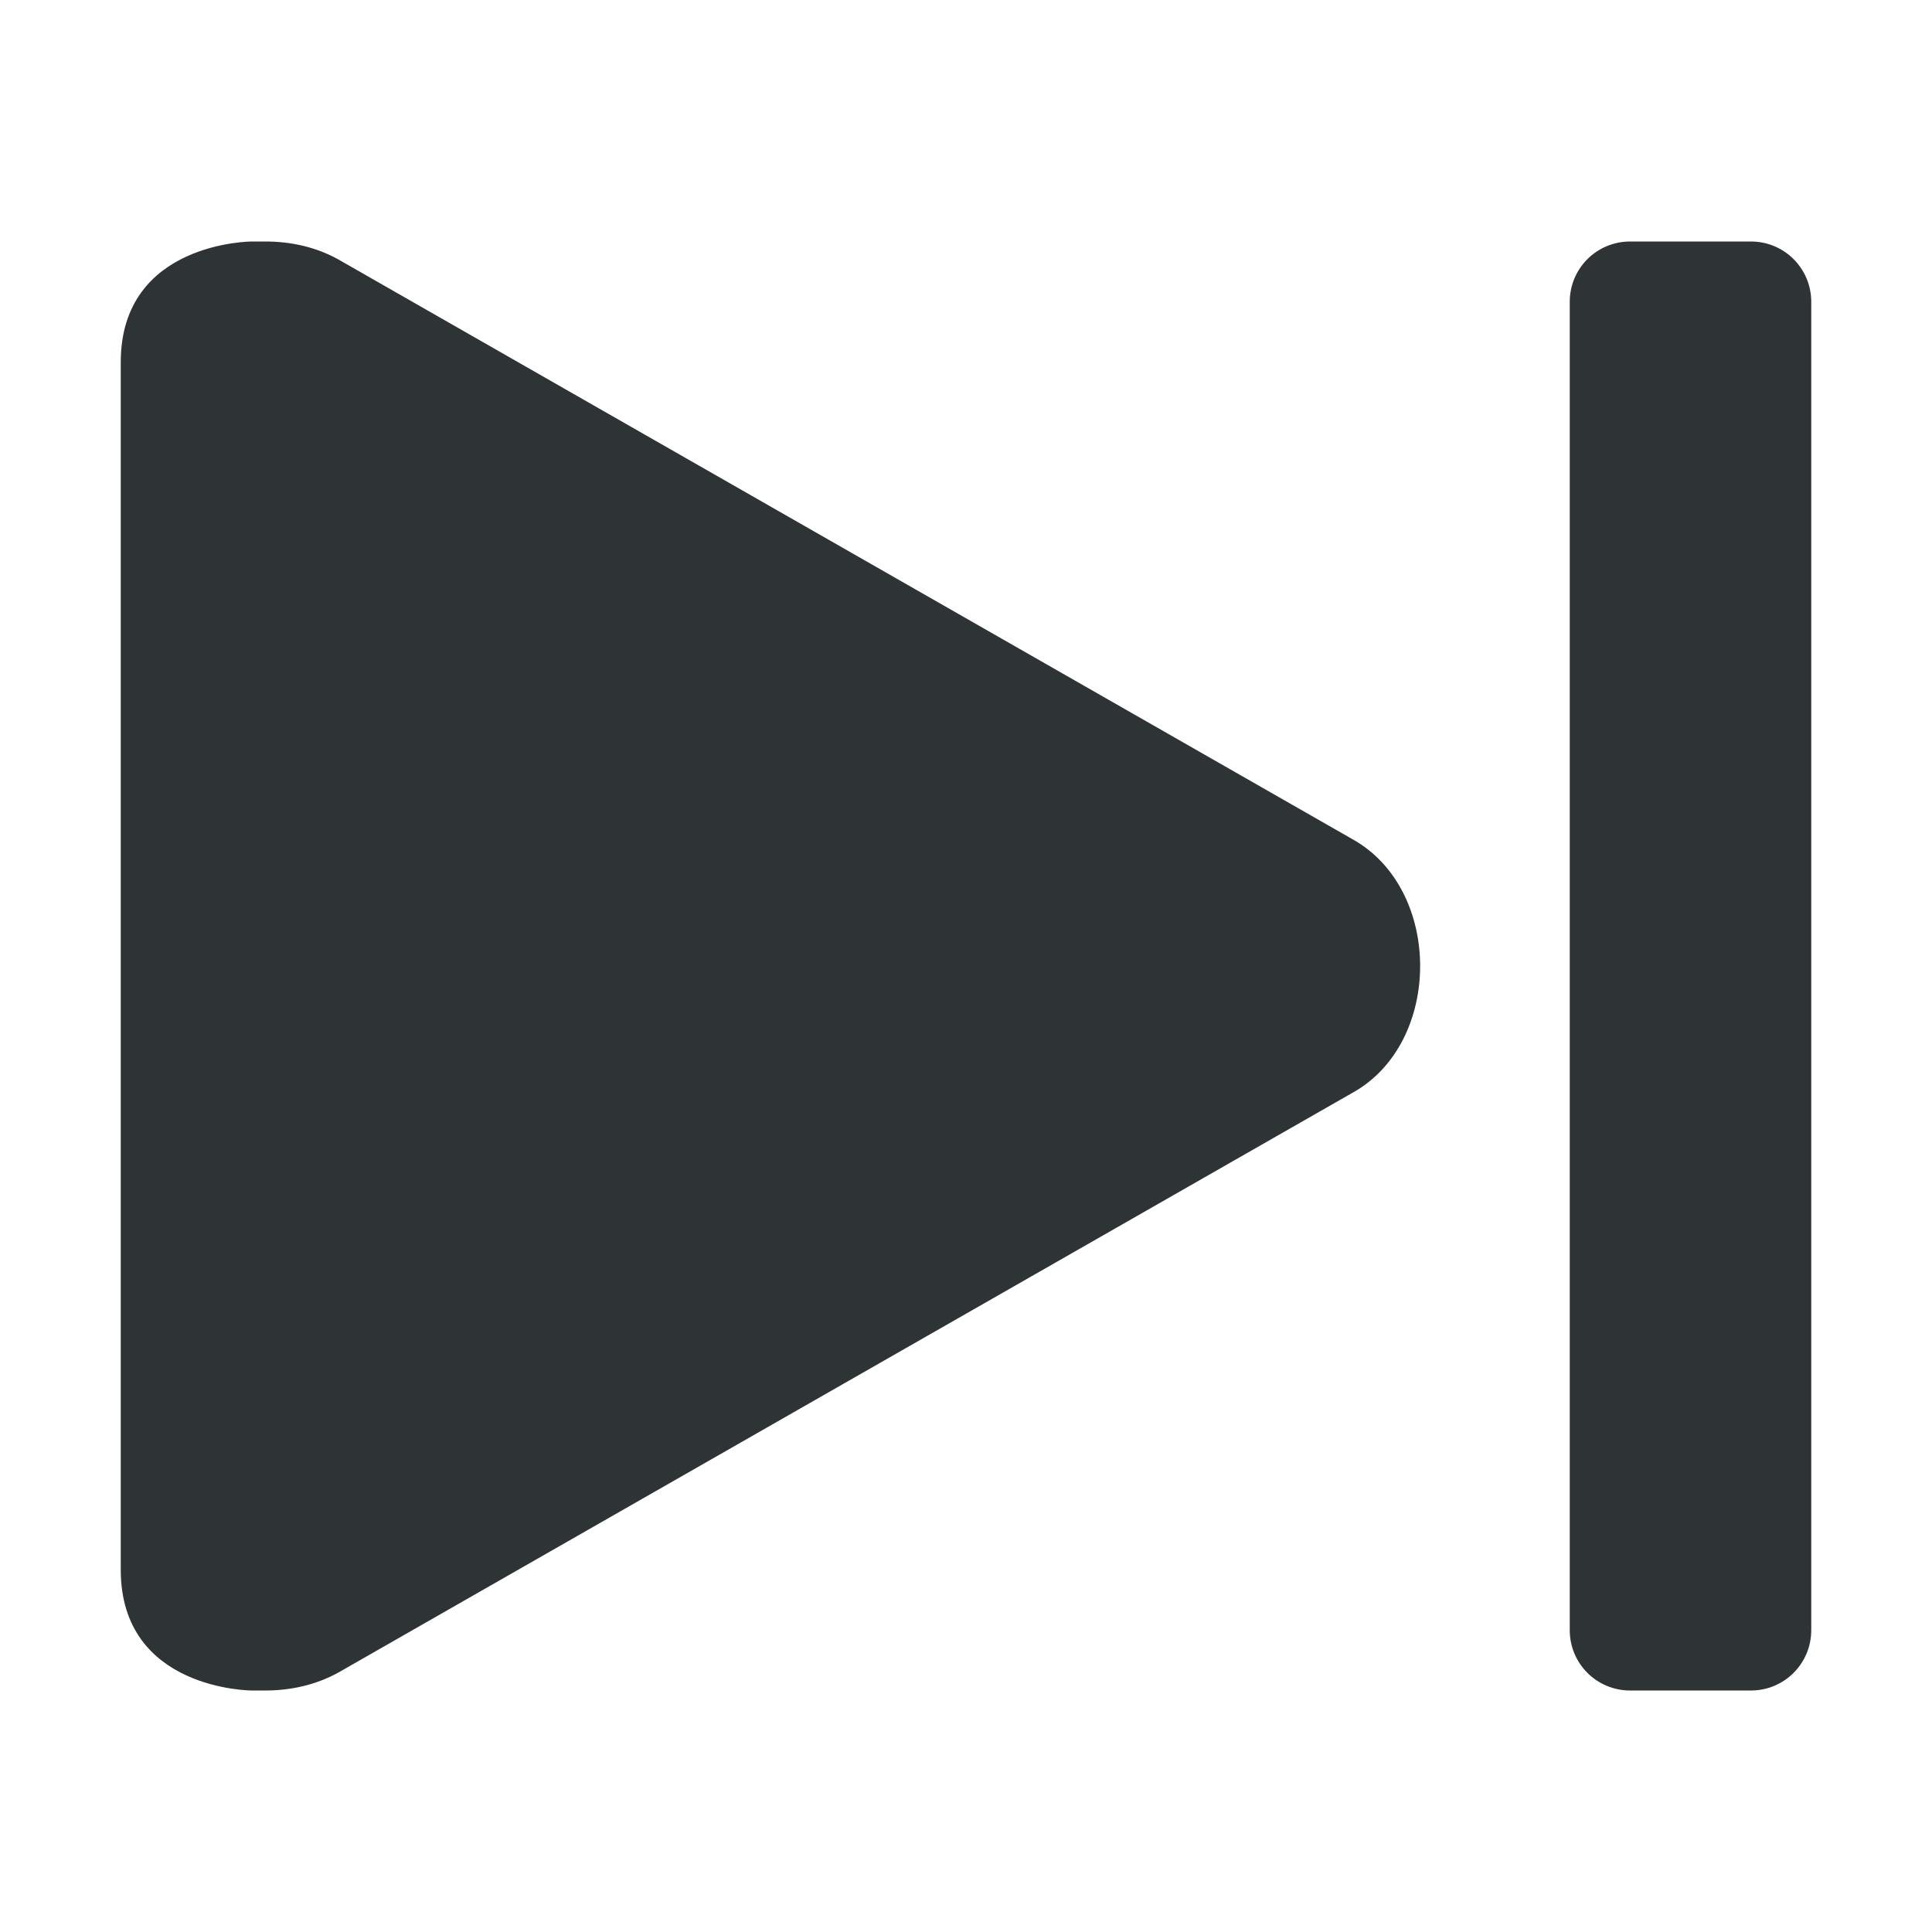
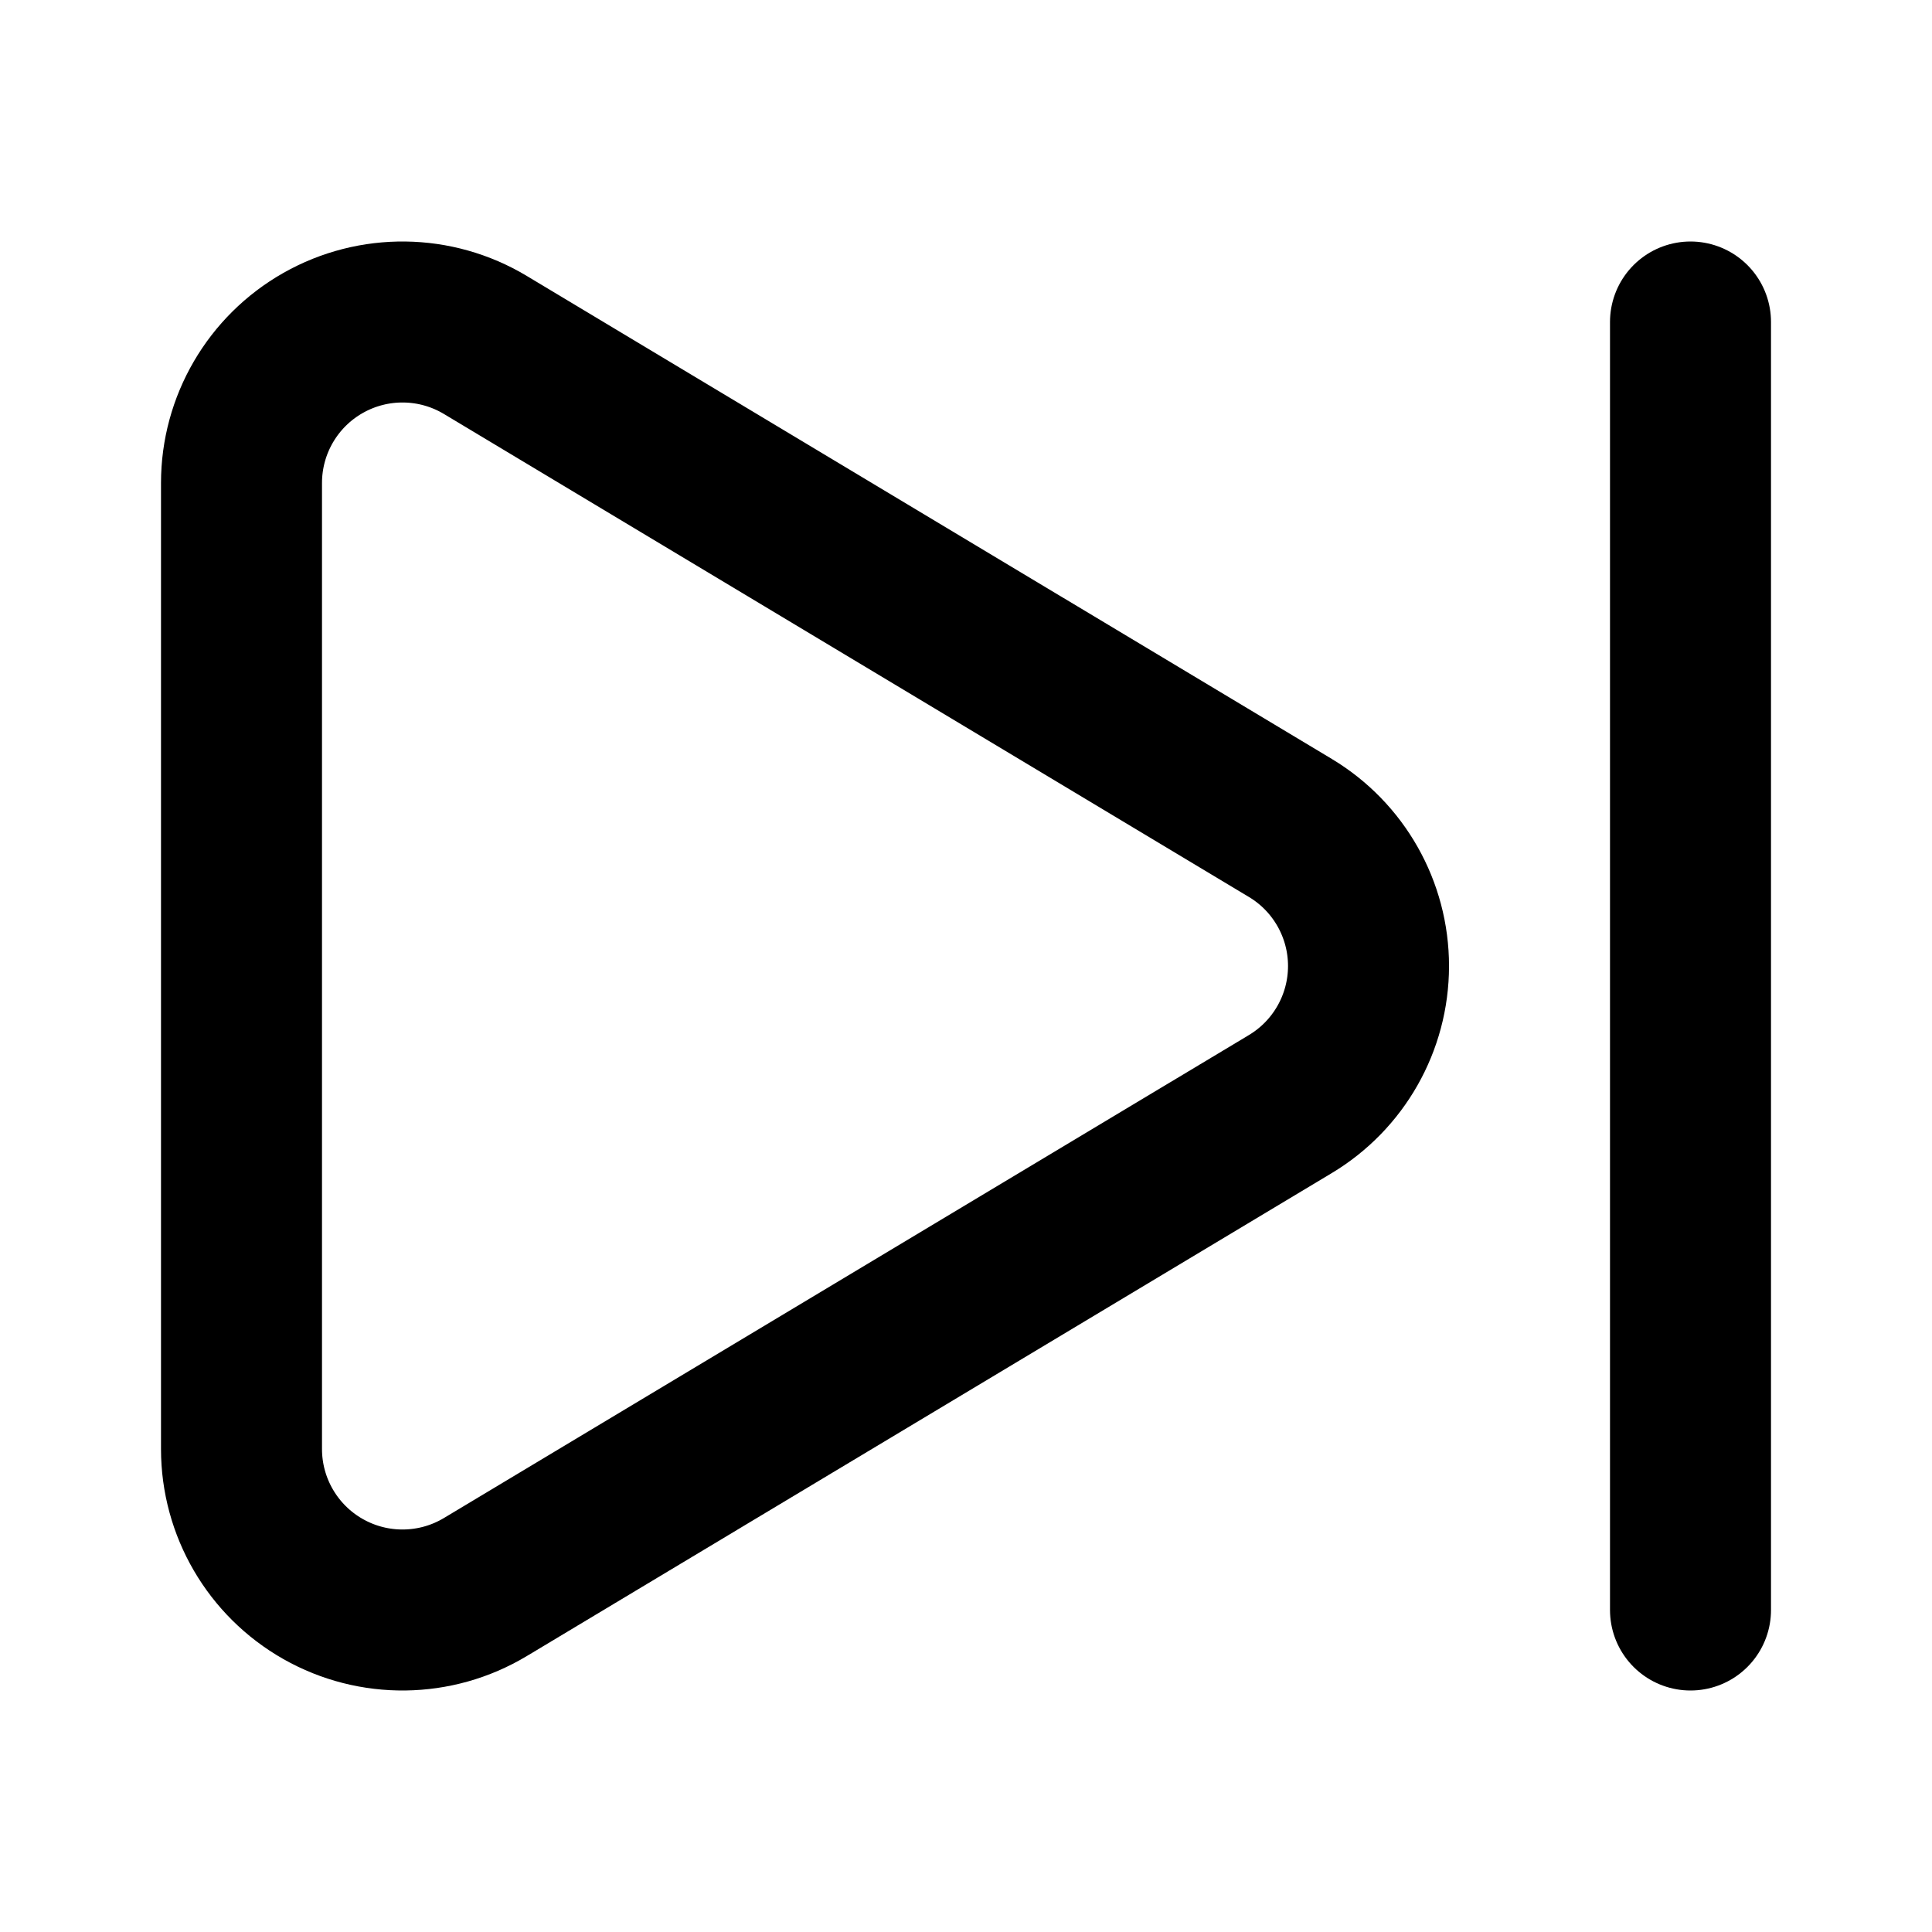
- <svg xmlns="http://www.w3.org/2000/svg" height="16px" viewBox="0 0 16 16" width="16px">
-   <g fill="#2e3436">
-     <path d="m 1 3 v 10 c 0 1 1.086 1 1.086 1 h 0.113 c 0.211 0 0.418 -0.047 0.602 -0.148 l 8.398 -4.801 c 0.375 -0.207 0.562 -0.629 0.562 -1.051 s -0.188 -0.844 -0.562 -1.051 l -8.398 -4.801 c -0.184 -0.102 -0.391 -0.148 -0.602 -0.148 h -0.113 s -1.086 0 -1.086 1 z m 0 0" />
-     <path d="m 14.5 2 h -1 c -0.277 0 -0.5 0.223 -0.5 0.5 v 11 c 0 0.277 0.223 0.5 0.5 0.5 h 1 c 0.277 0 0.5 -0.223 0.5 -0.5 v -11 c 0 -0.277 -0.223 -0.5 -0.5 -0.5 z m 0 0" />
-   </g>
+ <svg xmlns="http://www.w3.org/2000/svg" width="24" height="24" viewBox="0 0 24 24" fill="none" stroke="currentColor" stroke-width="2" stroke-linecap="round" stroke-linejoin="round">
+   <path d="M21 4v16" />
+   <path d="M6.029 4.285A2 2 0 0 0 3 6v12a2 2 0 0 0 3.029 1.715l9.997-5.998a2 2 0 0 0 .003-3.432z" />
</svg>
